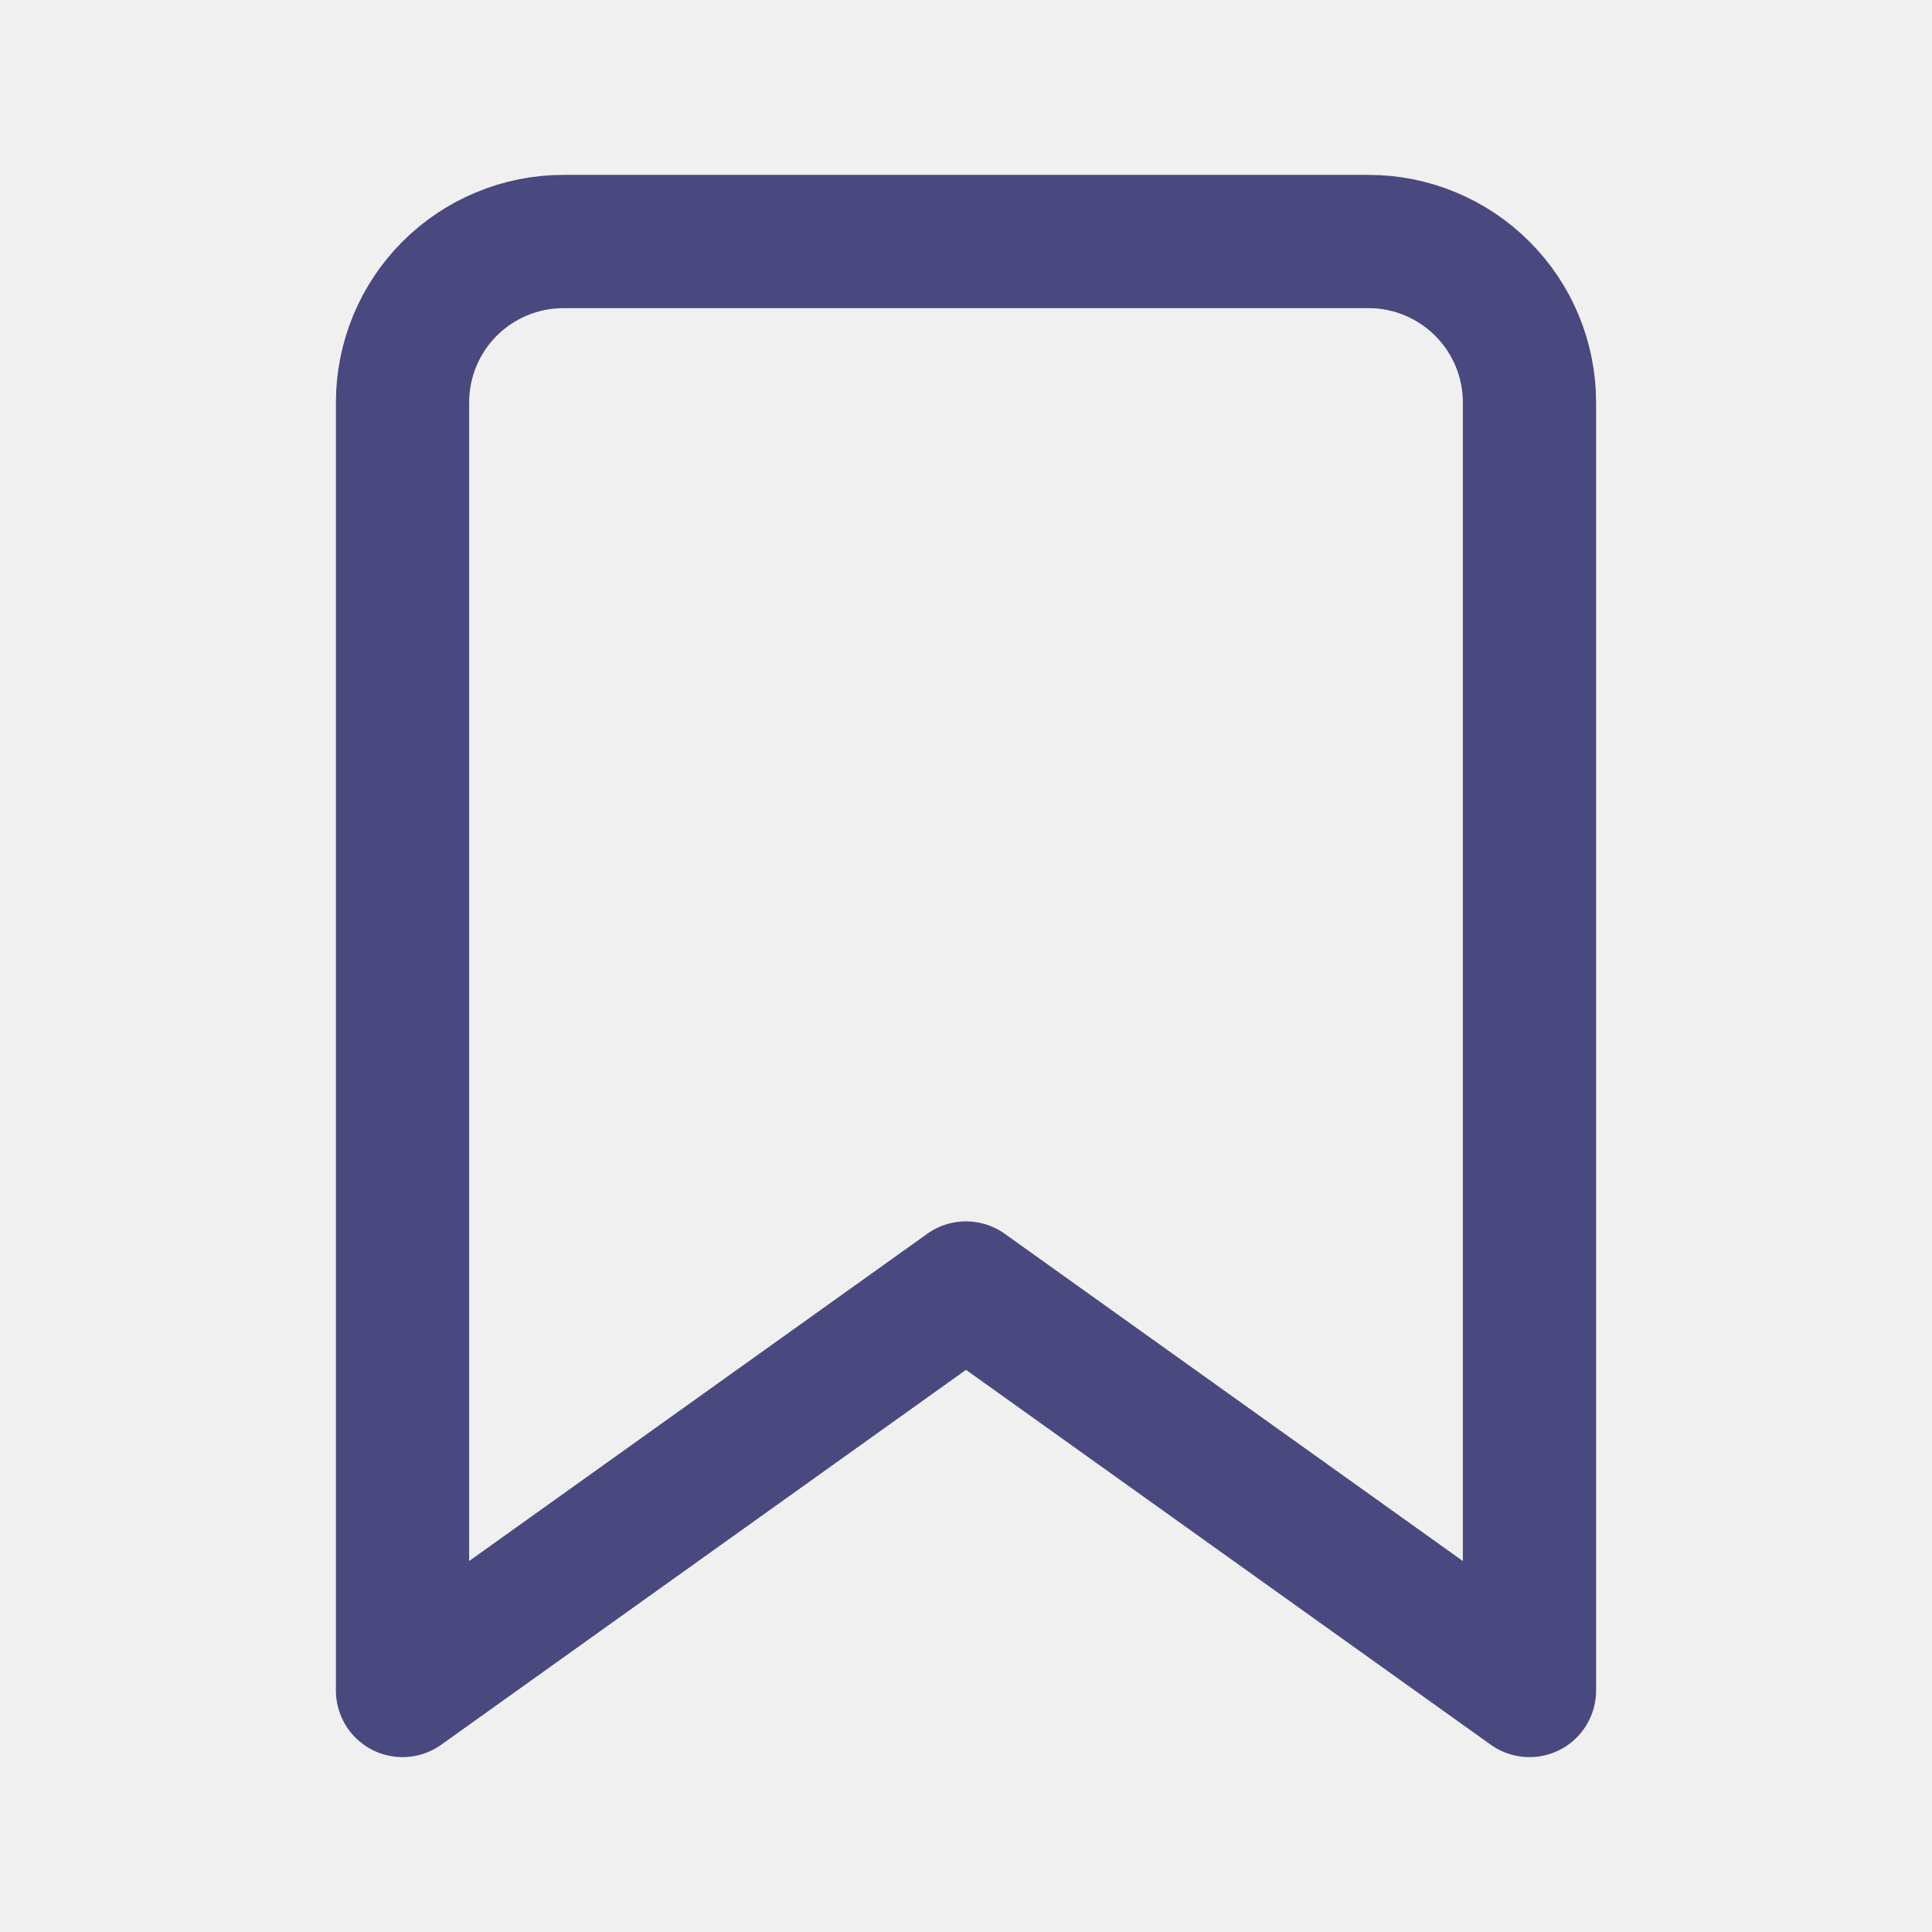
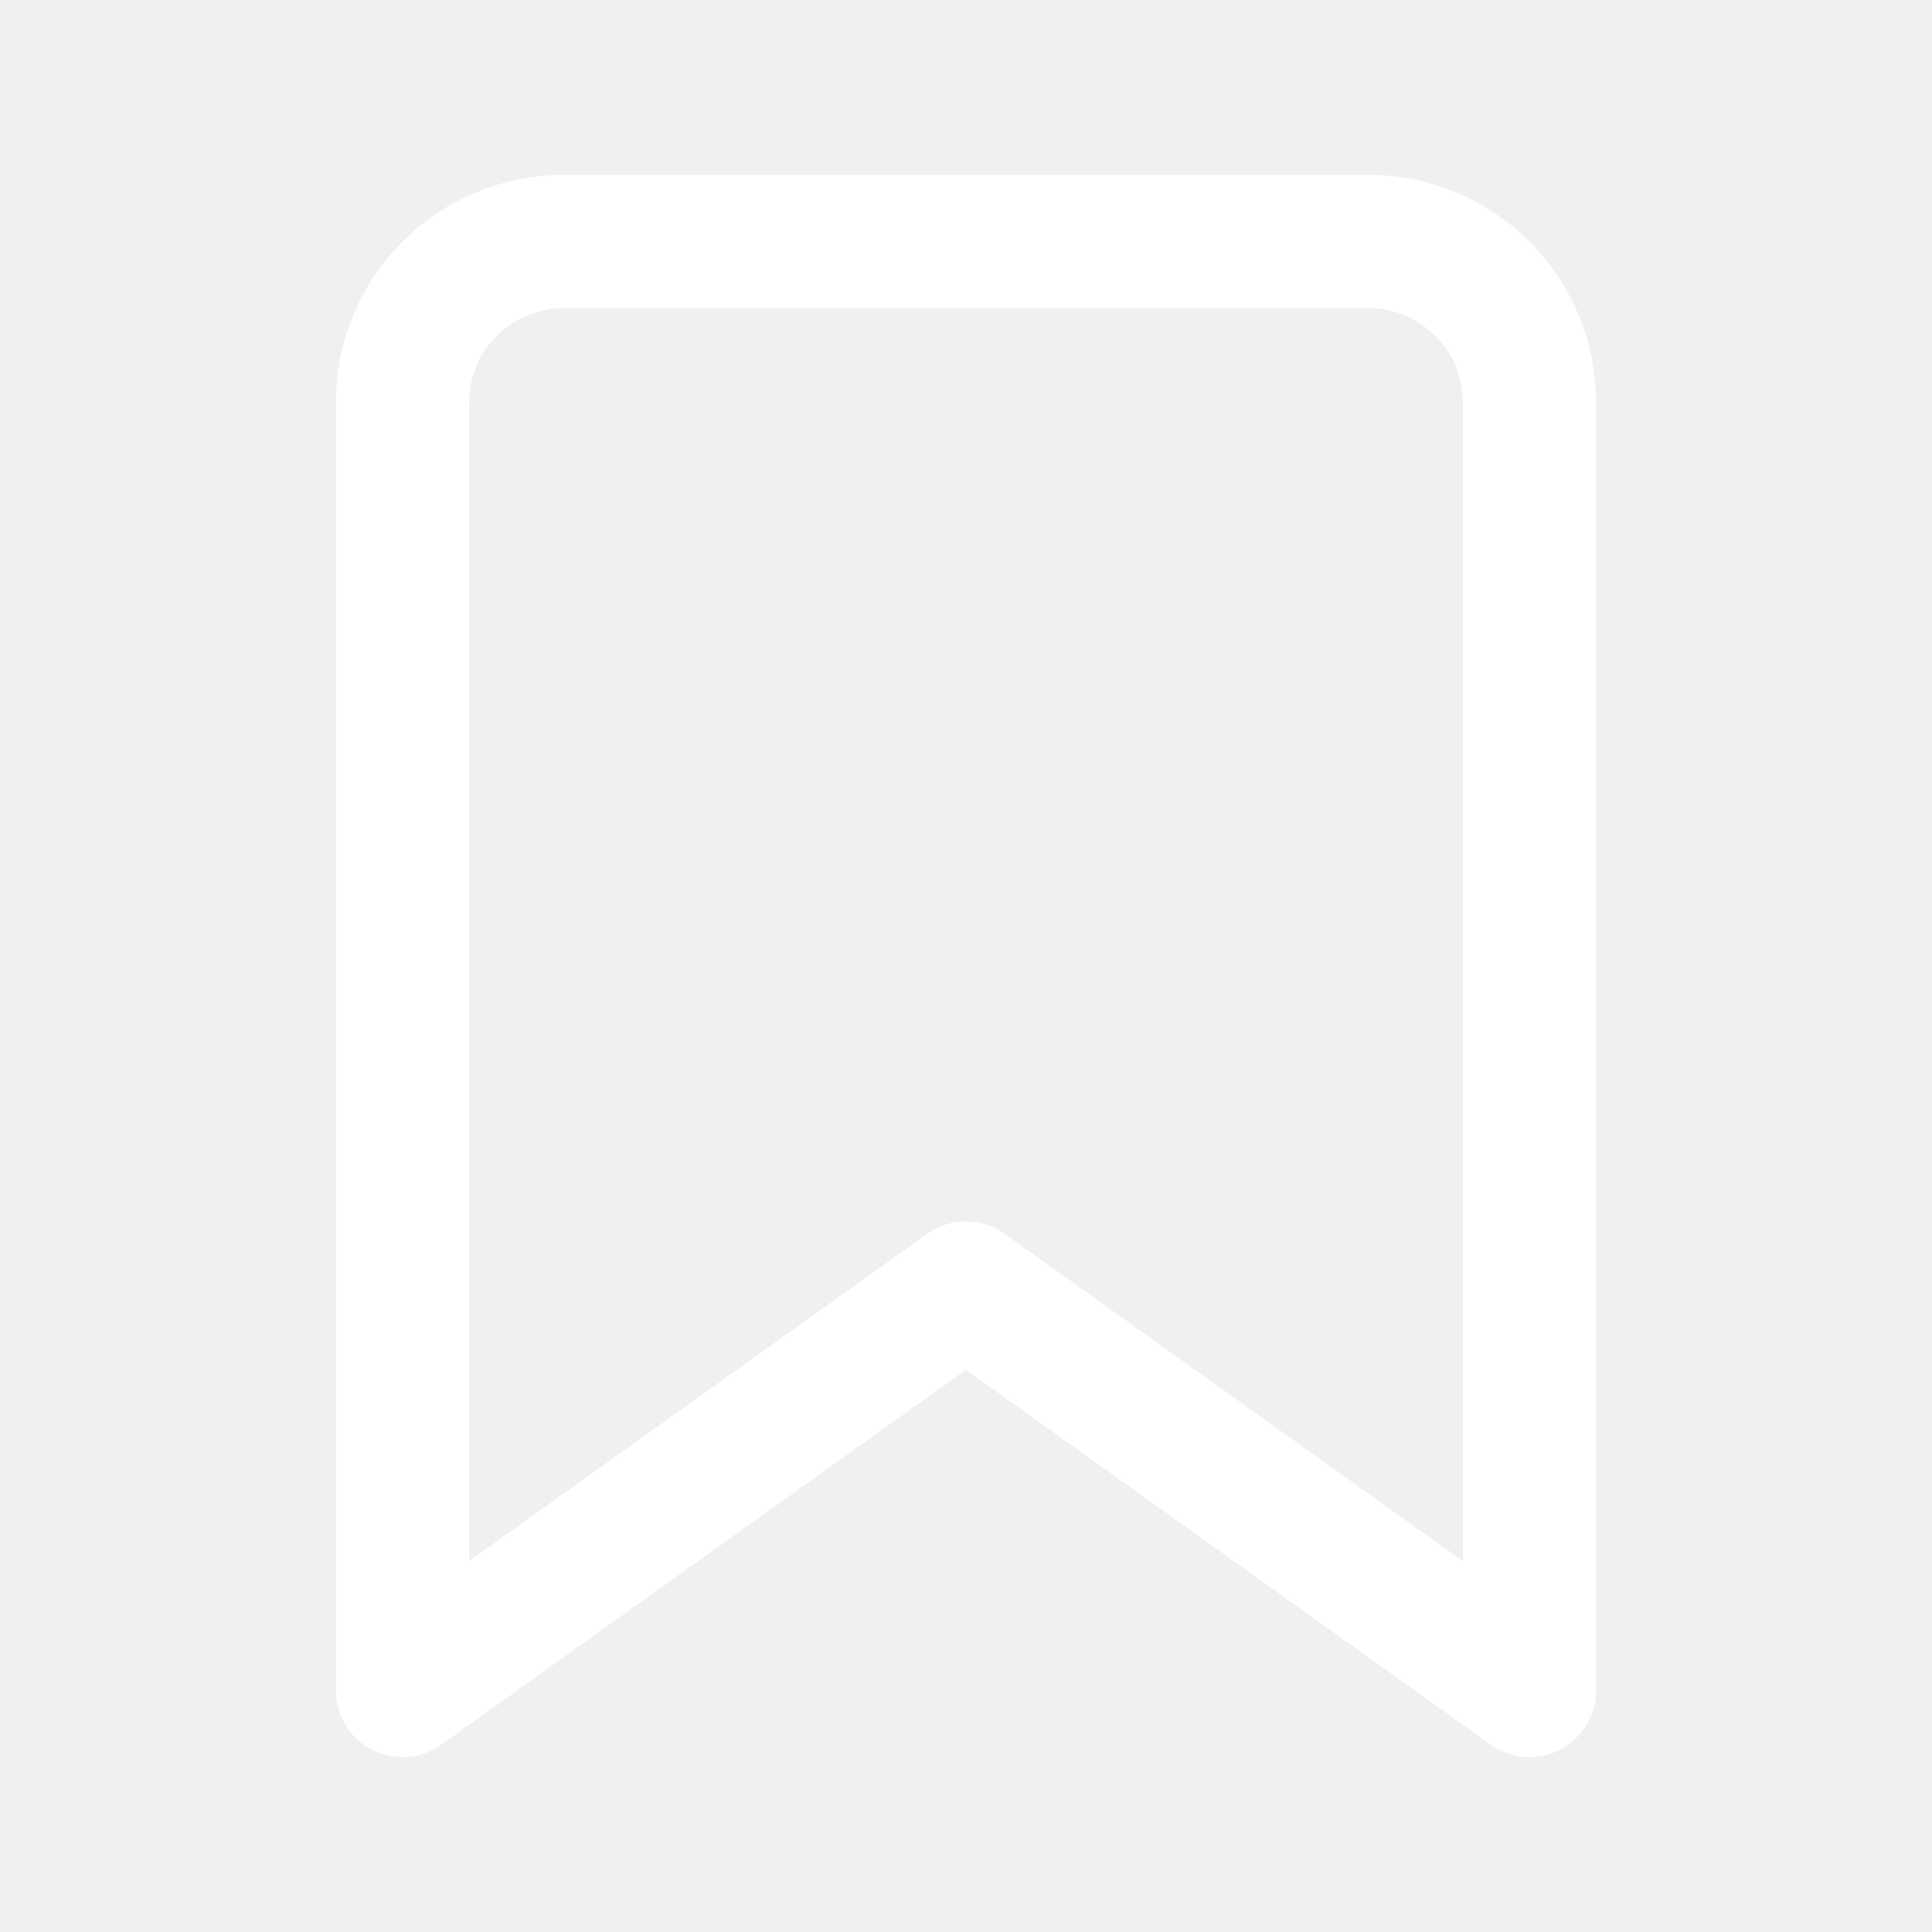
<svg xmlns="http://www.w3.org/2000/svg" width="29" height="29" viewBox="0 0 29 29" fill="none">
-   <path d="M22.958 25.375L14.5 19.333L6.042 25.375V6.042C6.042 5.401 6.296 4.786 6.749 4.333C7.203 3.88 7.817 3.625 8.458 3.625H20.542C21.183 3.625 21.797 3.88 22.25 4.333C22.704 4.786 22.958 5.401 22.958 6.042V25.375Z" stroke="#49487F" stroke-width="2" stroke-linecap="round" stroke-linejoin="round" />
+   <path d="M22.958 25.375L14.5 19.333L6.042 25.375V6.042C6.042 5.401 6.296 4.786 6.749 4.333C7.203 3.88 7.817 3.625 8.458 3.625H20.542C21.183 3.625 21.797 3.88 22.25 4.333C22.704 4.786 22.958 5.401 22.958 6.042V25.375Z" stroke="white" stroke-width="2" stroke-linecap="round" stroke-linejoin="round" />
</svg>
